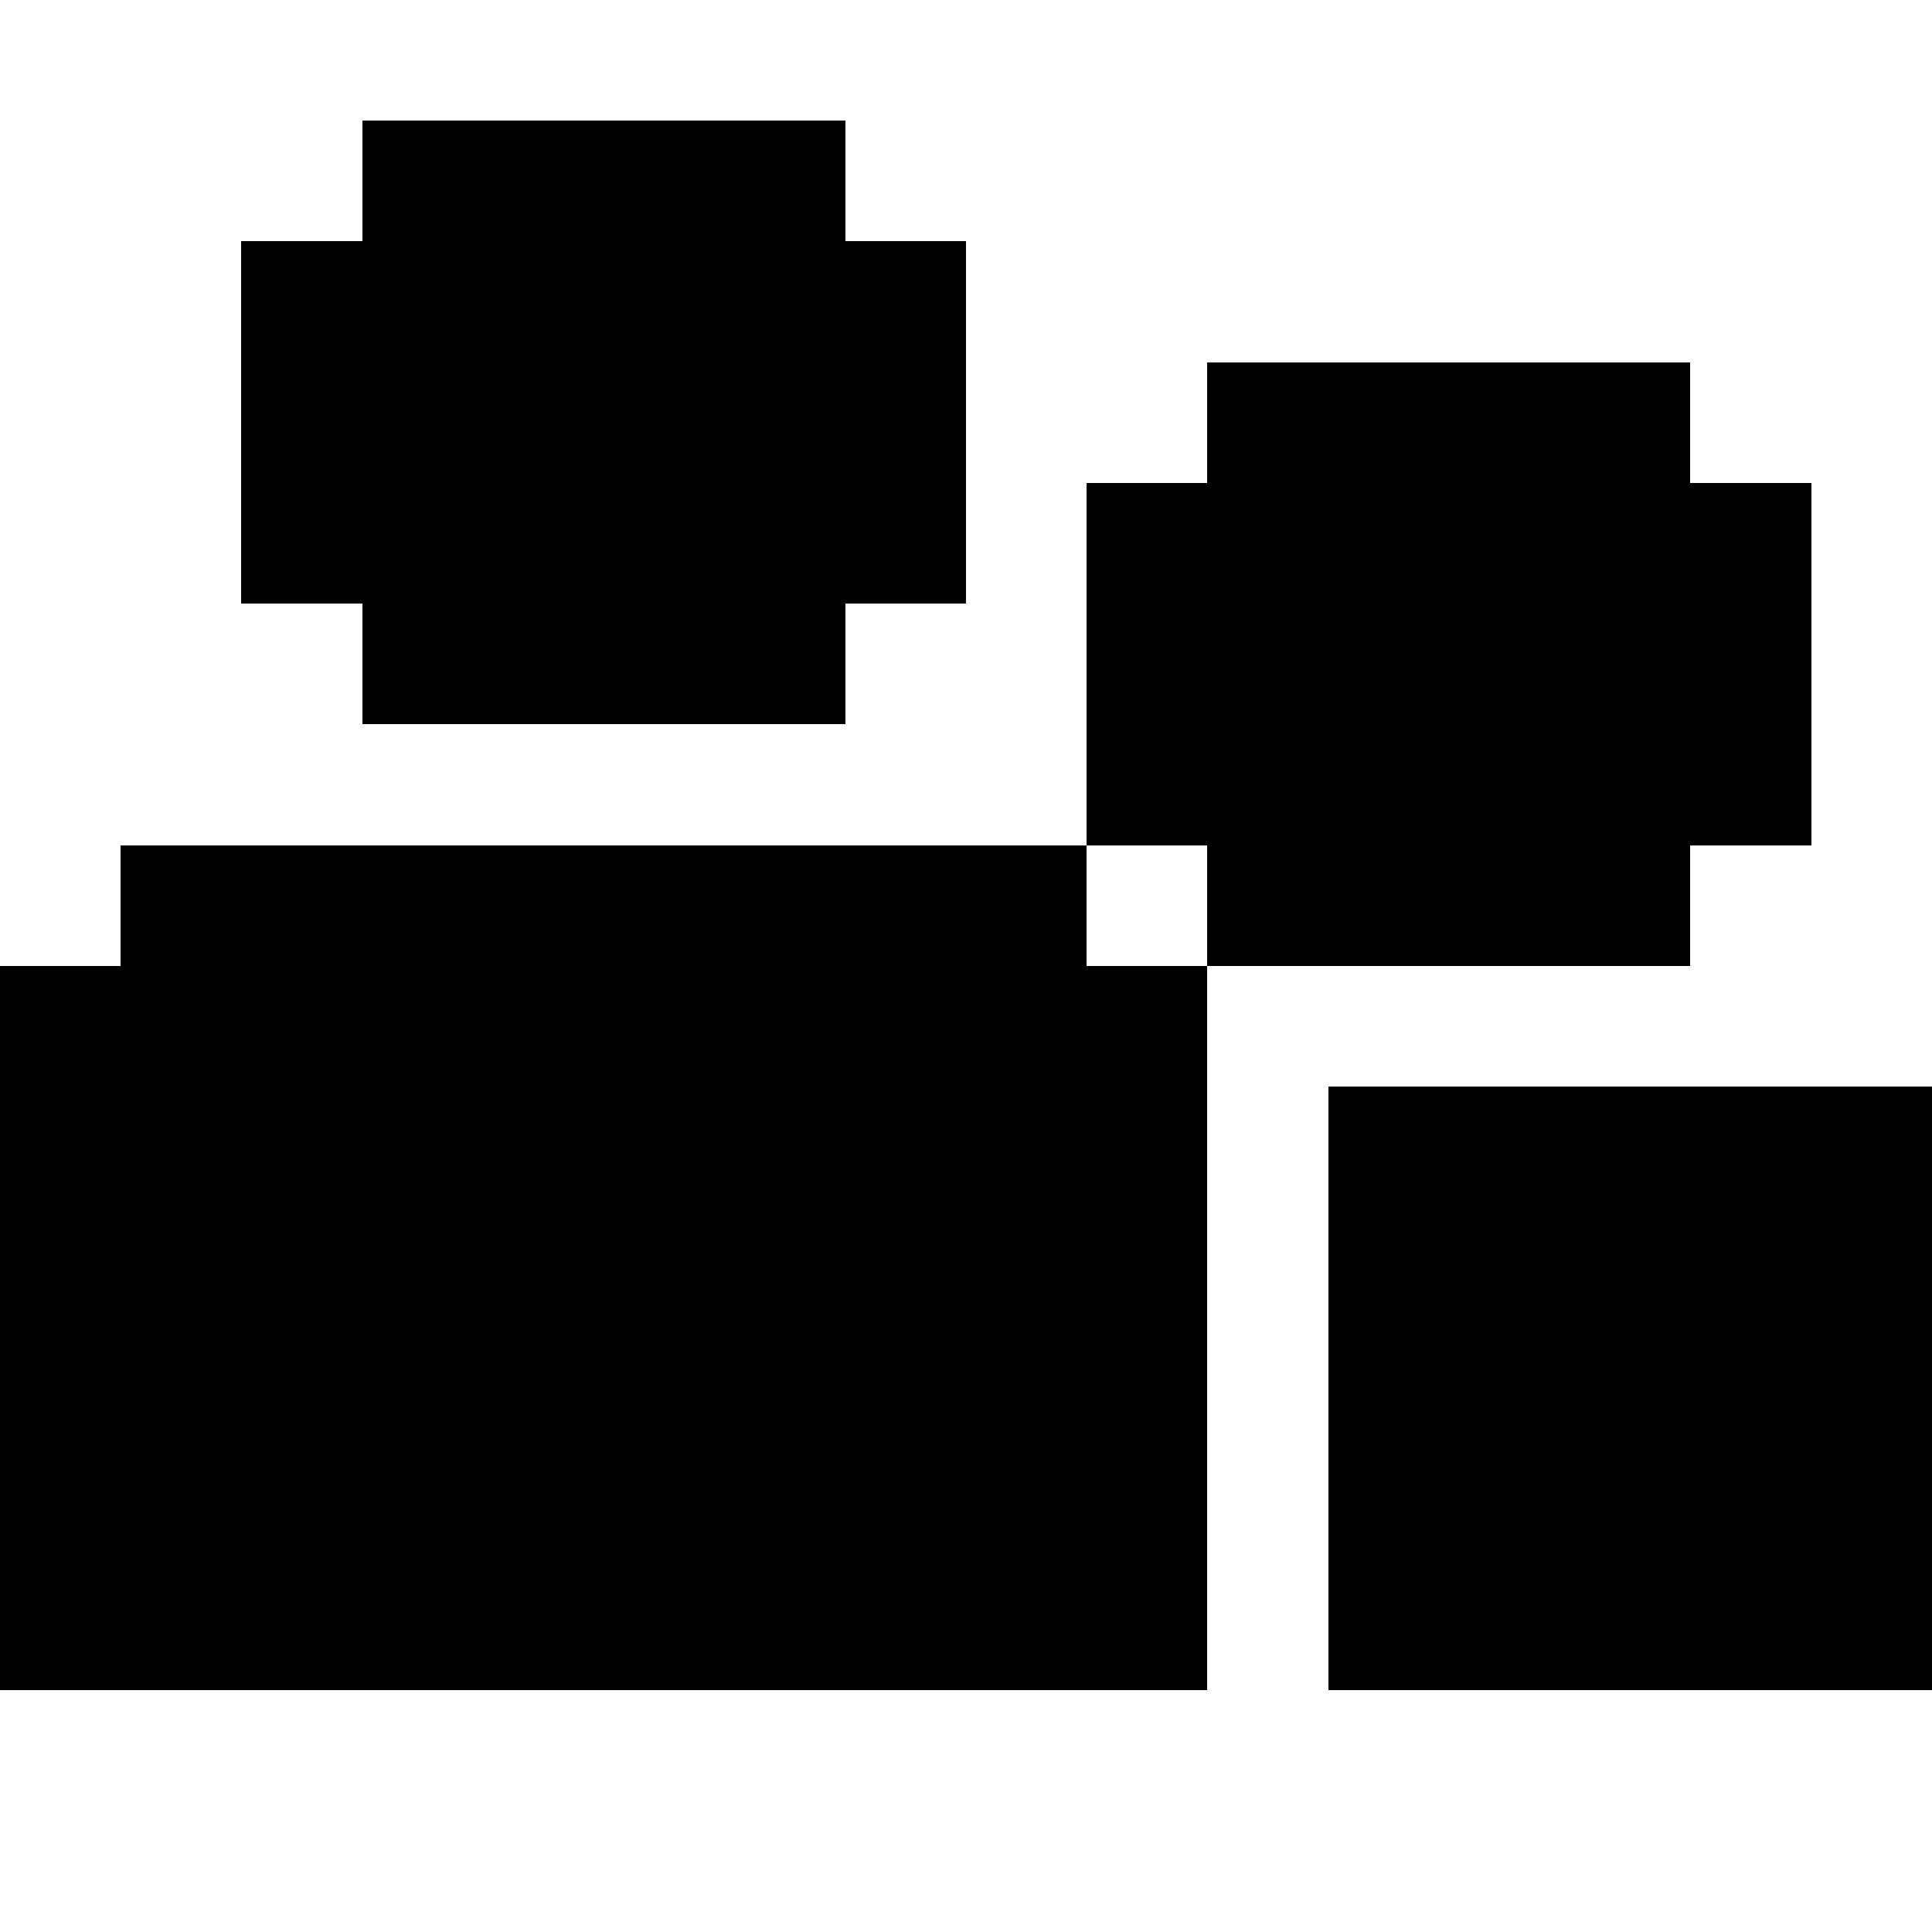
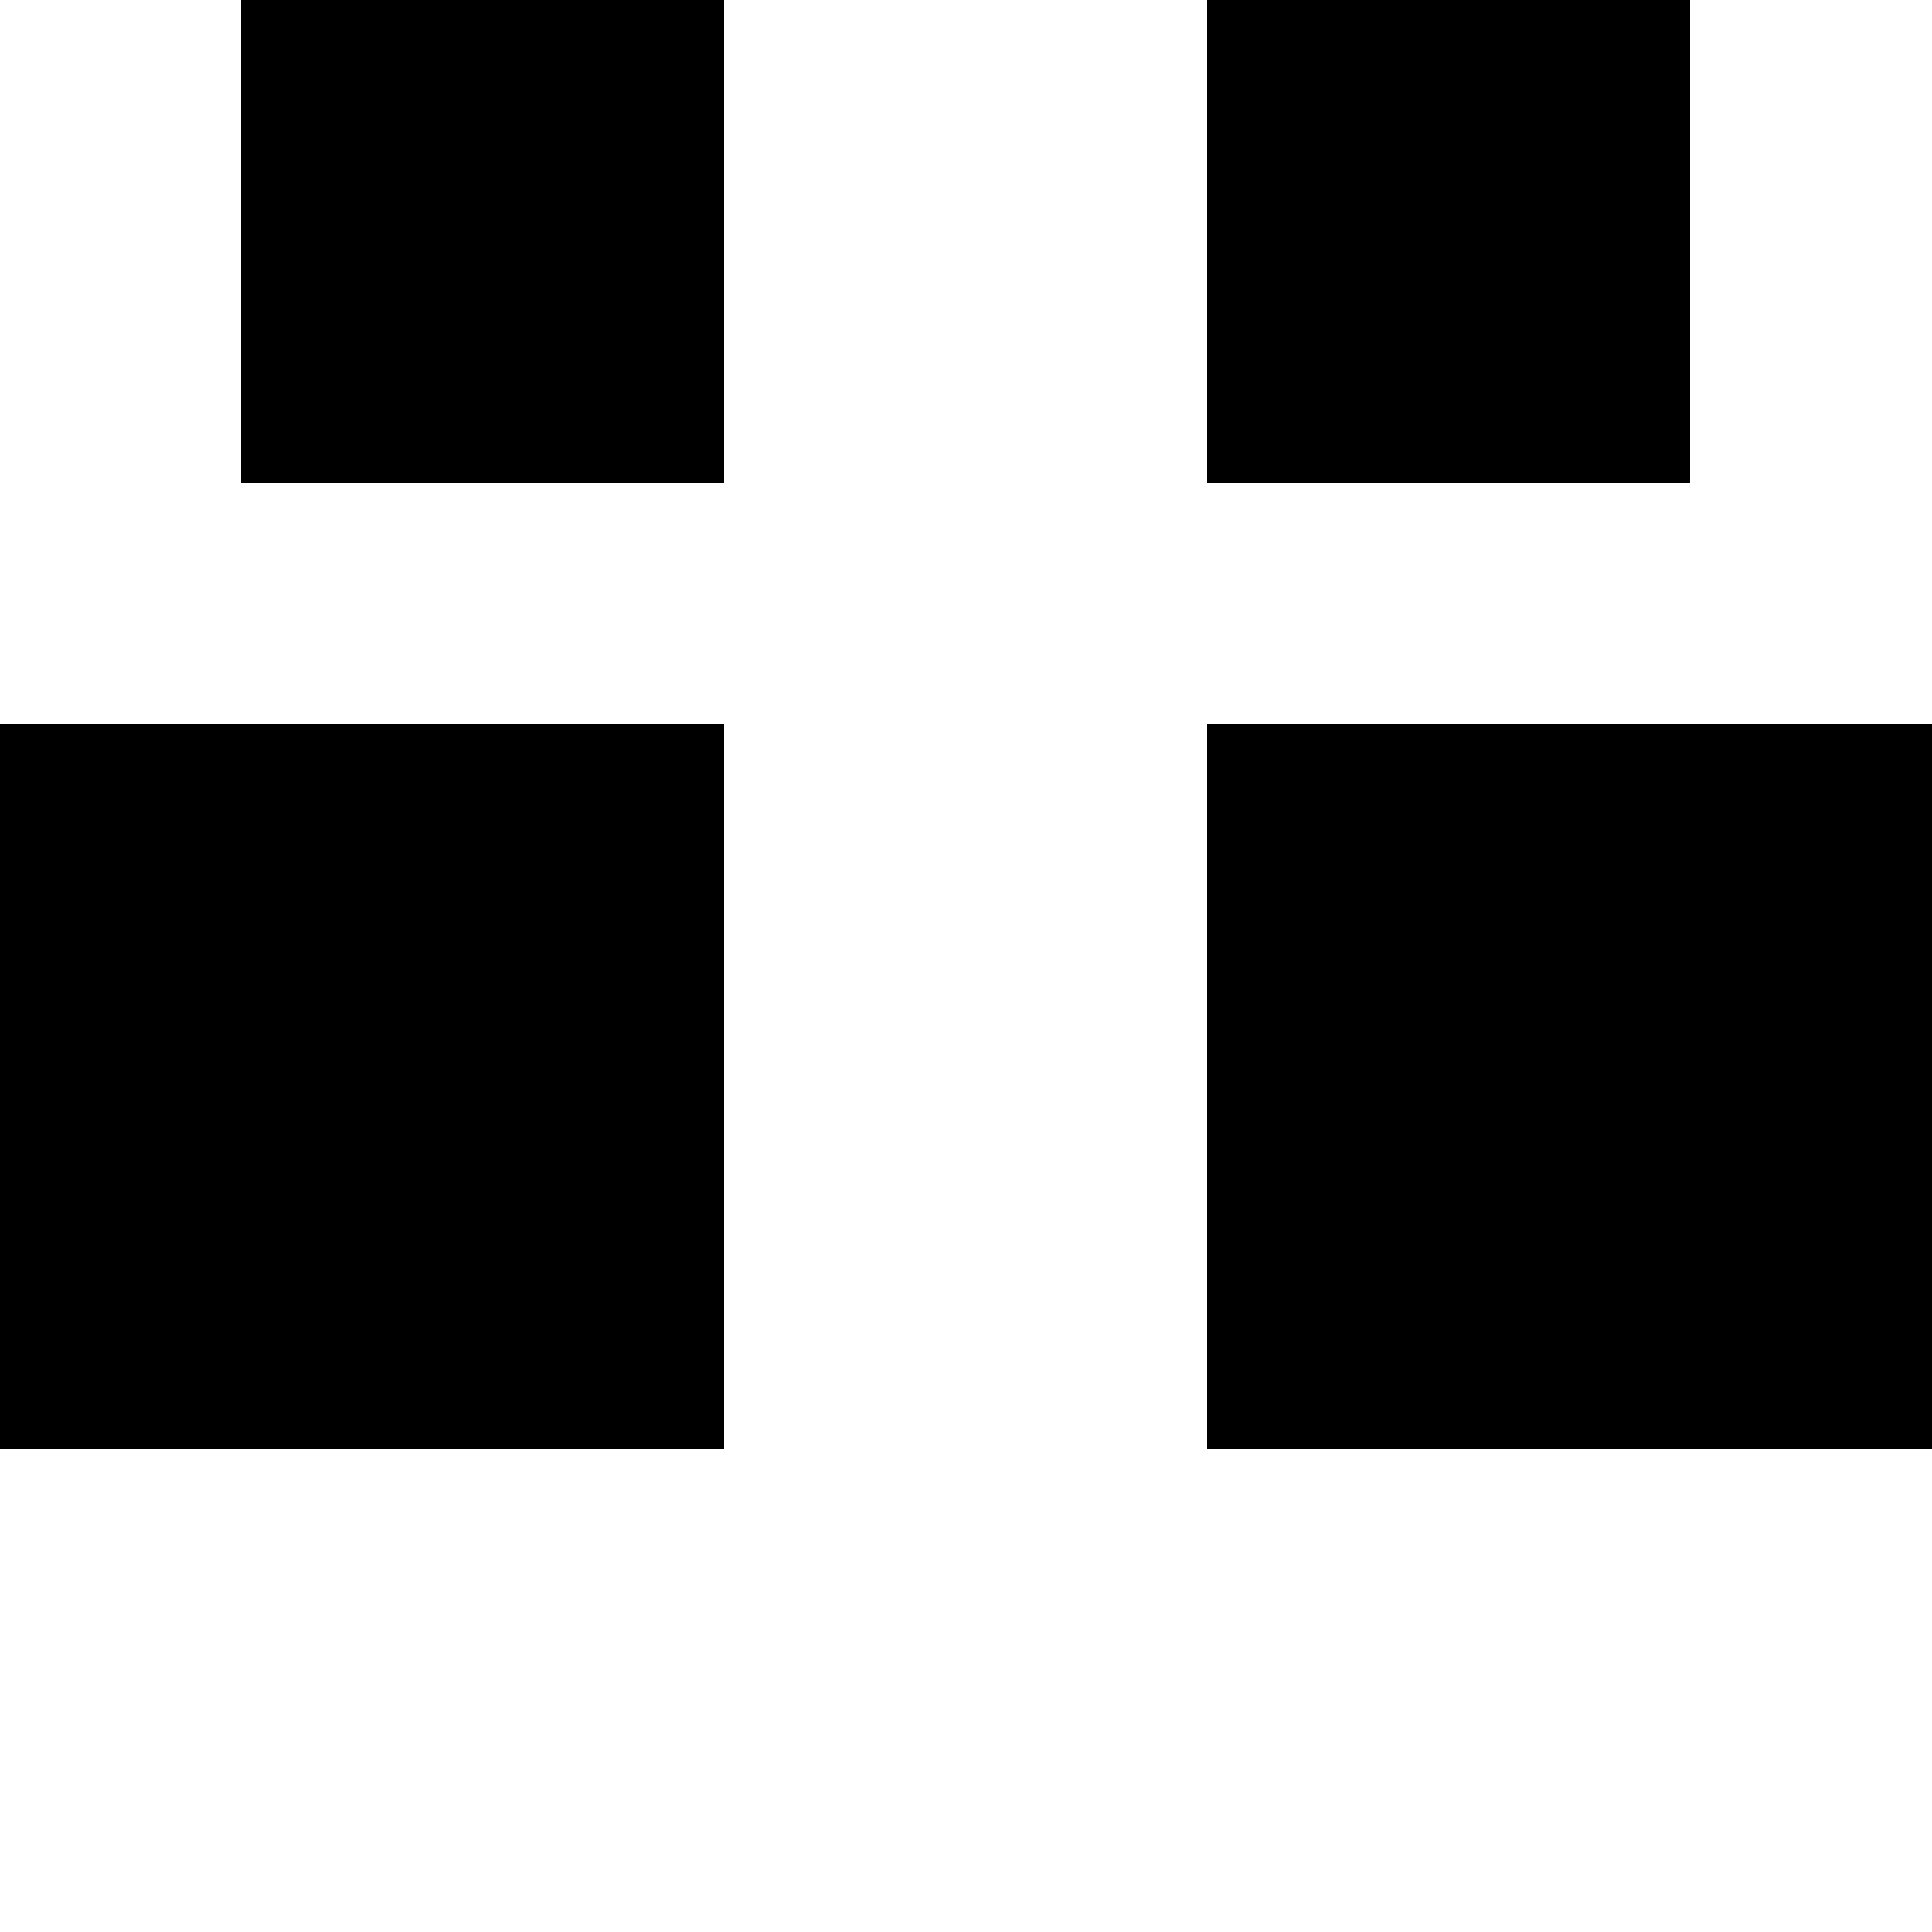
- <svg xmlns="http://www.w3.org/2000/svg" viewBox="0 0 16 16" width="16" height="16">
-   <path fill="currentColor" shape-rendering="crispEdges" d="M3 1h4v1h-4zM2 2h6v1h-6zM2 3h6v1h-6zM10 3h4v1h-4zM2 4h6v1h-6zM9 4h6v1h-6zM3 5h4v1h-4zM9 5h6v1h-6zM9 6h6v1h-6zM1 7h8v1h-8zM10 7h4v1h-4zM0 8h10v1h-10zM0 9h10v1h-10zM11 9h5v1h-5zM0 10h10v1h-10zM11 10h5v1h-5zM0 11h10v1h-10zM11 11h5v1h-5zM0 12h10v1h-10zM11 12h5v1h-5zM0 13h10v1h-10zM11 13h5v1h-5z" />
+ <svg xmlns="http://www.w3.org/2000/svg" viewBox="0 0 8 8" width="8" height="8">
+   <g fill="currentColor" shape-rendering="crispEdges">
+     <rect x="1" y="0" width="1" height="1" />
+     <rect x="2" y="0" width="1" height="1" />
+     <rect x="5" y="0" width="1" height="1" />
+     <rect x="6" y="0" width="1" height="1" />
+     <rect x="1" y="1" width="1" height="1" />
+     <rect x="2" y="1" width="1" height="1" />
+     <rect x="5" y="1" width="1" height="1" />
+     <rect x="6" y="1" width="1" height="1" />
+     <rect x="0" y="3" width="1" height="1" />
+     <rect x="1" y="3" width="1" height="1" />
+     <rect x="2" y="3" width="1" height="1" />
+     <rect x="5" y="3" width="1" height="1" />
+     <rect x="6" y="3" width="1" height="1" />
+     <rect x="7" y="3" width="1" height="1" />
+     <rect x="0" y="4" width="1" height="1" />
+     <rect x="1" y="4" width="1" height="1" />
+     <rect x="2" y="4" width="1" height="1" />
+     <rect x="5" y="4" width="1" height="1" />
+     <rect x="6" y="4" width="1" height="1" />
+     <rect x="7" y="4" width="1" height="1" />
+     <rect x="0" y="5" width="1" height="1" />
+     <rect x="1" y="5" width="1" height="1" />
+     <rect x="2" y="5" width="1" height="1" />
+     <rect x="5" y="5" width="1" height="1" />
+     <rect x="6" y="5" width="1" height="1" />
+     <rect x="7" y="5" width="1" height="1" />
+   </g>
</svg>
